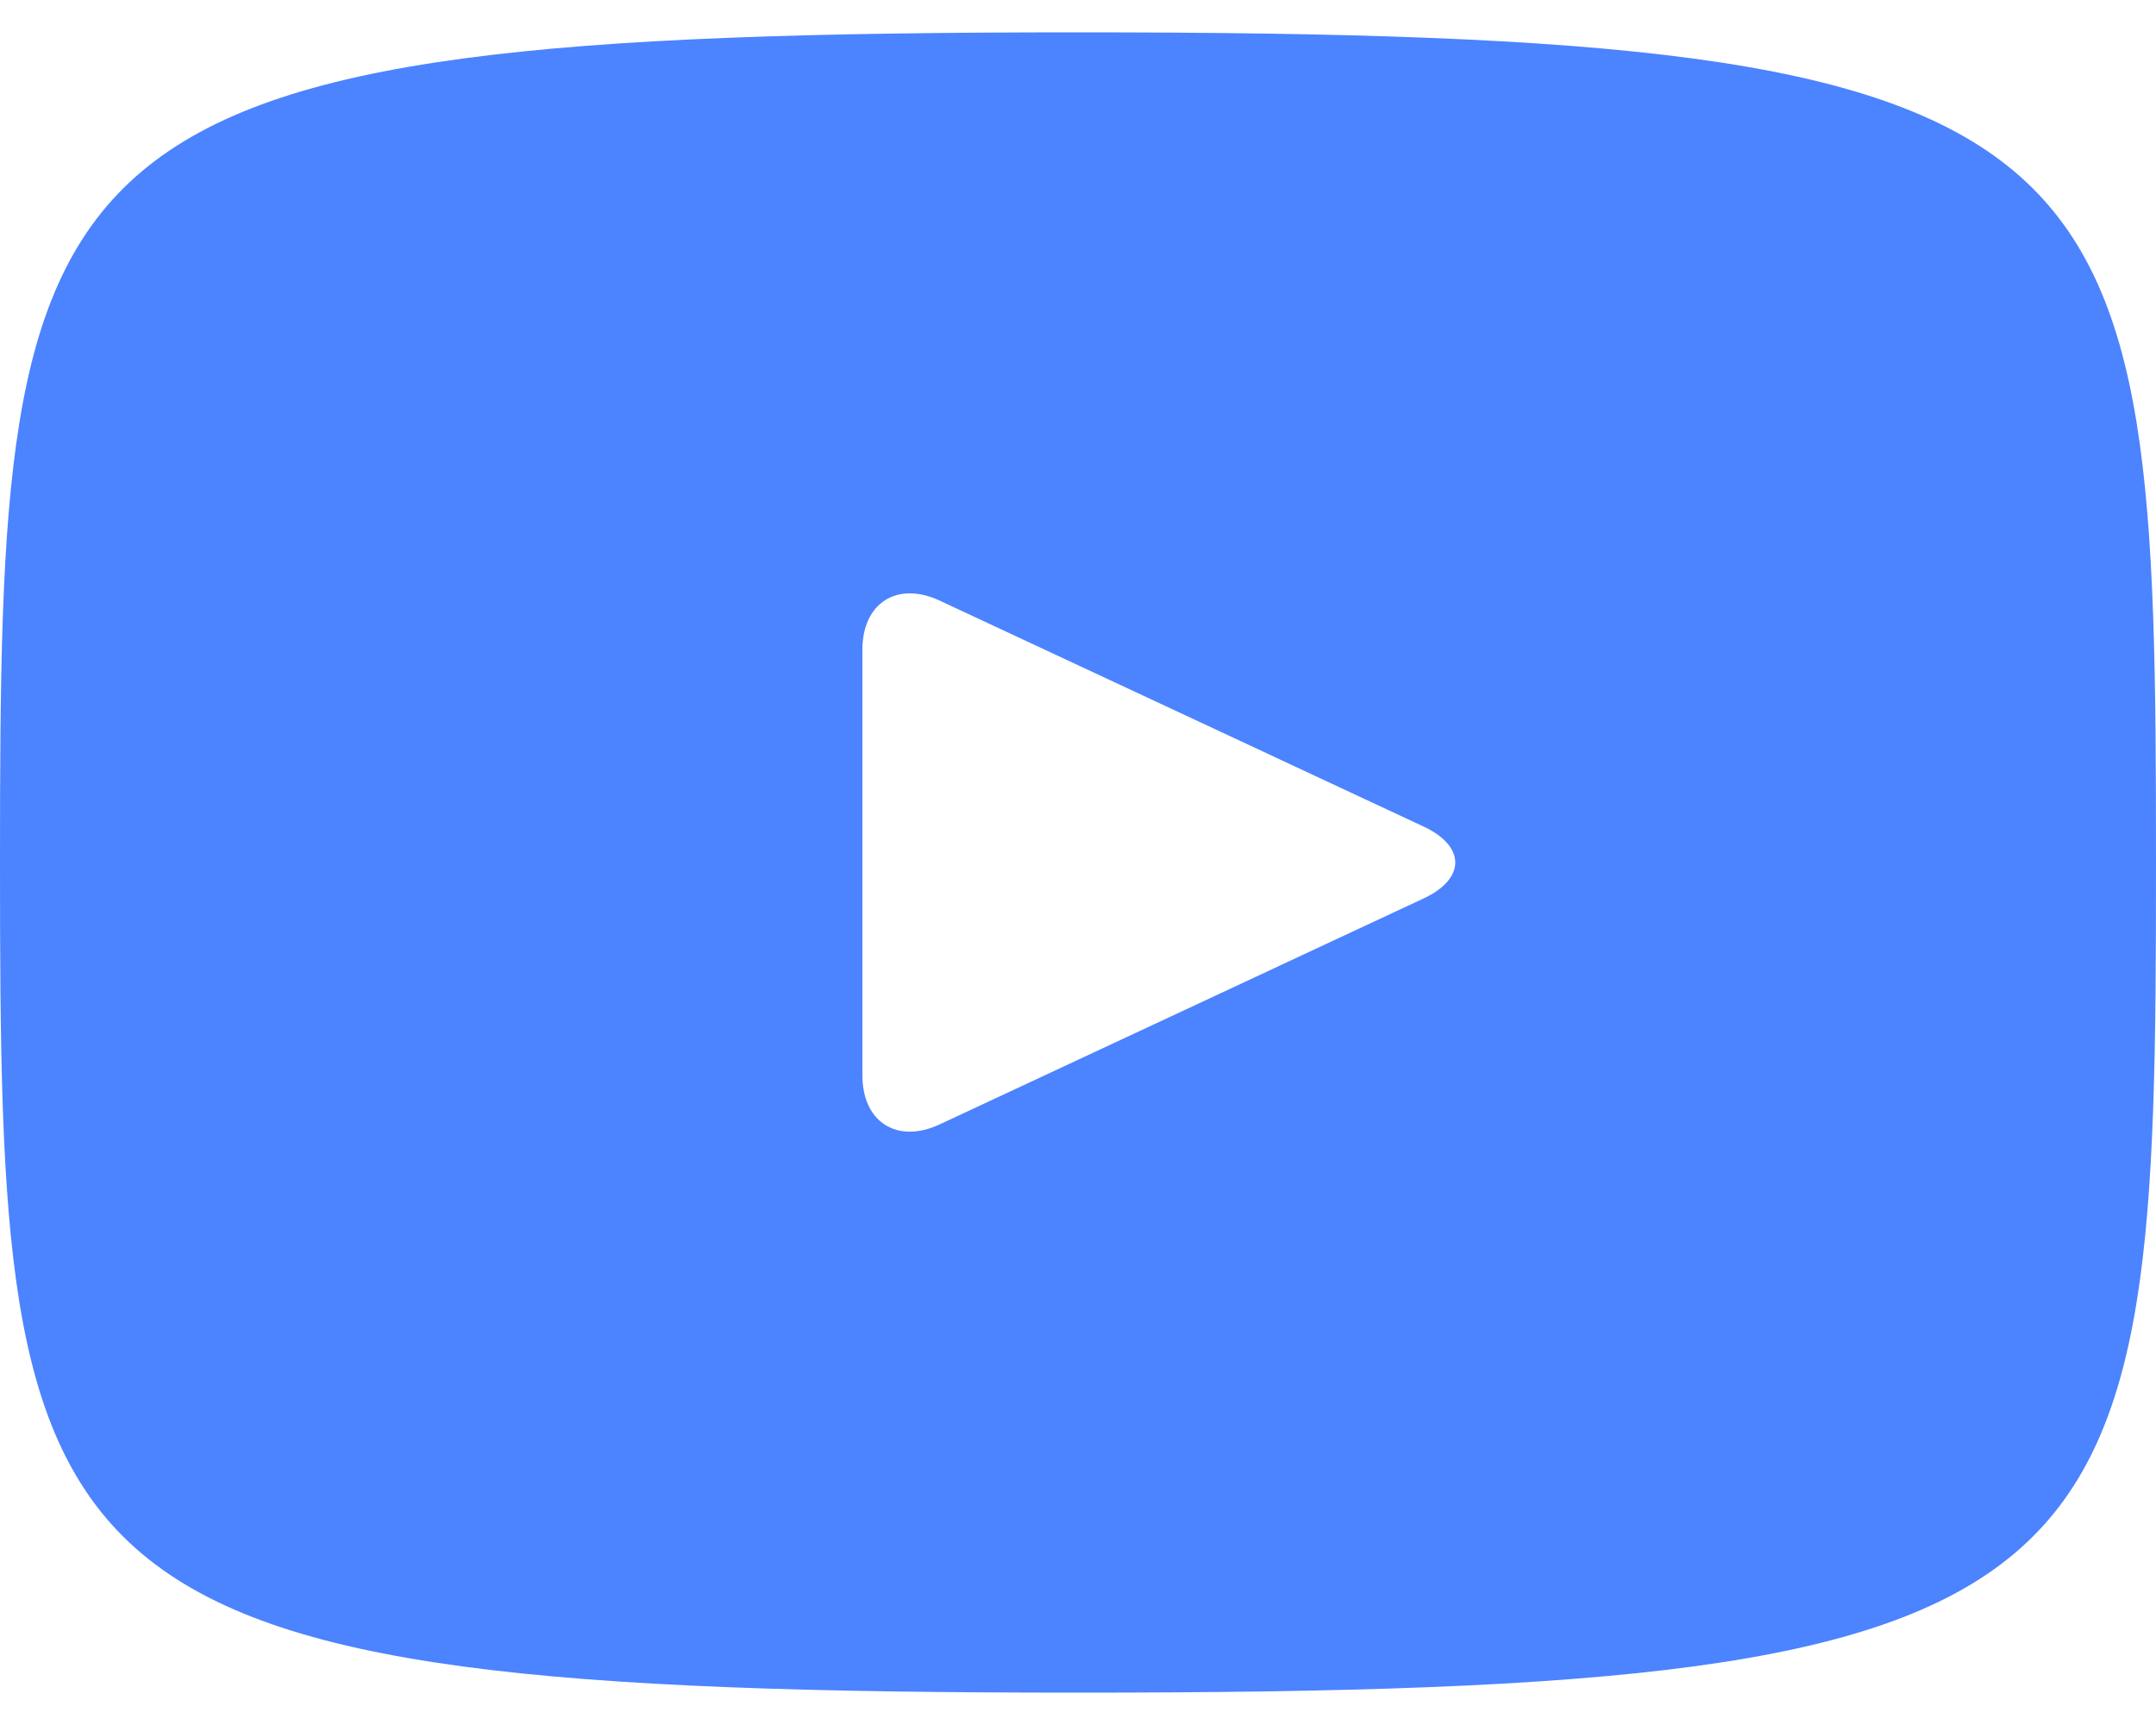
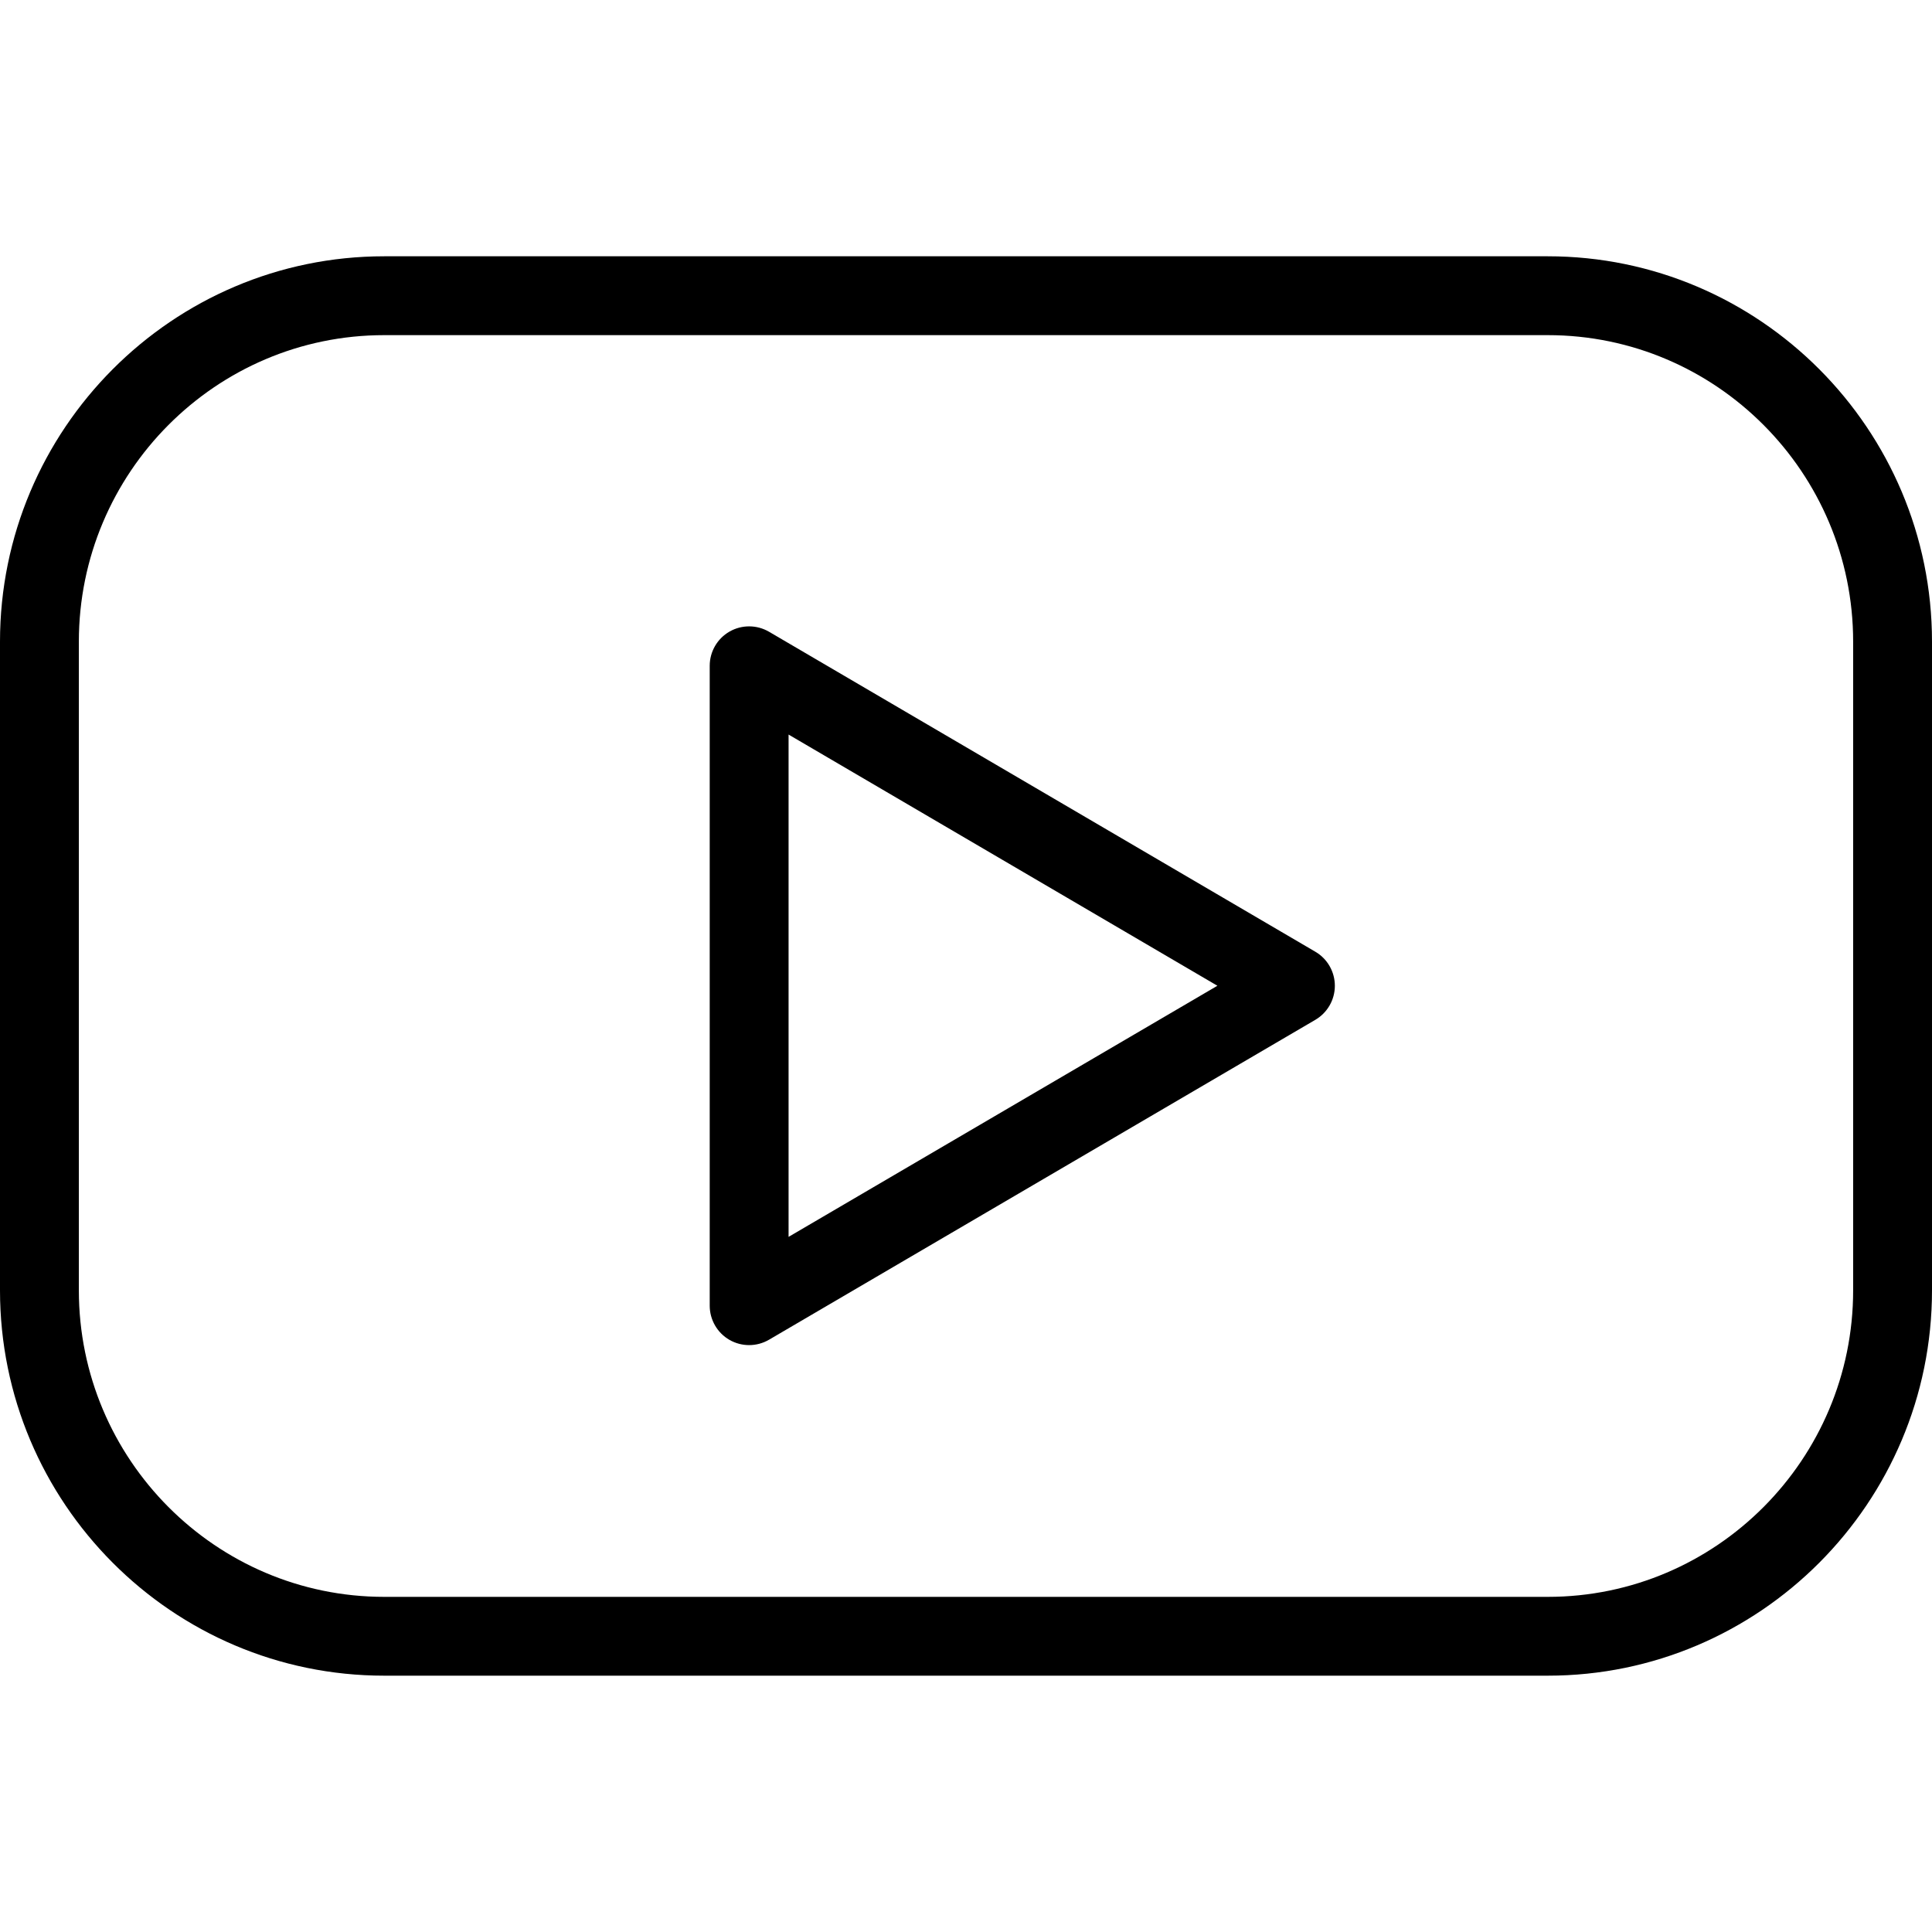
- <svg xmlns="http://www.w3.org/2000/svg" width="20" height="16">
-   <path d="M10 .3C.172.3 0 1.174 0 8c0 6.826.172 7.7 10 7.7s10-.874 10-7.7c0-6.826-.172-7.7-10-7.7zm3.205 8.034l-4.49 2.096c-.393.182-.715-.022-.715-.456V6.026c0-.433.322-.638.715-.456l4.49 2.096c.393.184.393.484 0 .668z" fill="#4C83FF" />
+ <svg xmlns="http://www.w3.org/2000/svg" version="1.1" id="Capa_1" x="0px" y="0px" viewBox="0 0 49 49" style="enable-background:new 0 0 49 49;" xml:space="preserve">
+   <g>
+     <g>
+       <path d="M39.256,6.5H9.744C4.371,6.5,0,10.885,0,16.274v16.451c0,5.39,4.371,9.774,9.744,9.774h29.512    c5.373,0,9.744-4.385,9.744-9.774V16.274C49,10.885,44.629,6.5,39.256,6.5z M47,32.726c0,4.287-3.474,7.774-7.744,7.774H9.744    C5.474,40.5,2,37.012,2,32.726V16.274C2,11.988,5.474,8.5,9.744,8.5h29.512c4.27,0,7.744,3.488,7.744,7.774V32.726z" />
+       <path d="M33.36,24.138l-13.855-8.115c-0.308-0.18-0.691-0.183-1.002-0.005S18,16.527,18,16.886v16.229    c0,0.358,0.192,0.69,0.502,0.868c0.154,0.088,0.326,0.132,0.498,0.132c0.175,0,0.349-0.046,0.505-0.137l13.855-8.113    c0.306-0.179,0.495-0.508,0.495-0.863S33.667,24.317,33.36,24.138z M20,31.37V18.63l10.876,6.371L20,31.37z" />
+     </g>
+   </g>
+   <g>
+ </g>
+   <g>
+ </g>
+   <g>
+ </g>
+   <g>
+ </g>
+   <g>
+ </g>
+   <g>
+ </g>
+   <g>
+ </g>
+   <g>
+ </g>
+   <g>
+ </g>
+   <g>
+ </g>
+   <g>
+ </g>
+   <g>
+ </g>
+   <g>
+ </g>
+   <g>
+ </g>
+   <g>
+ </g>
</svg>
